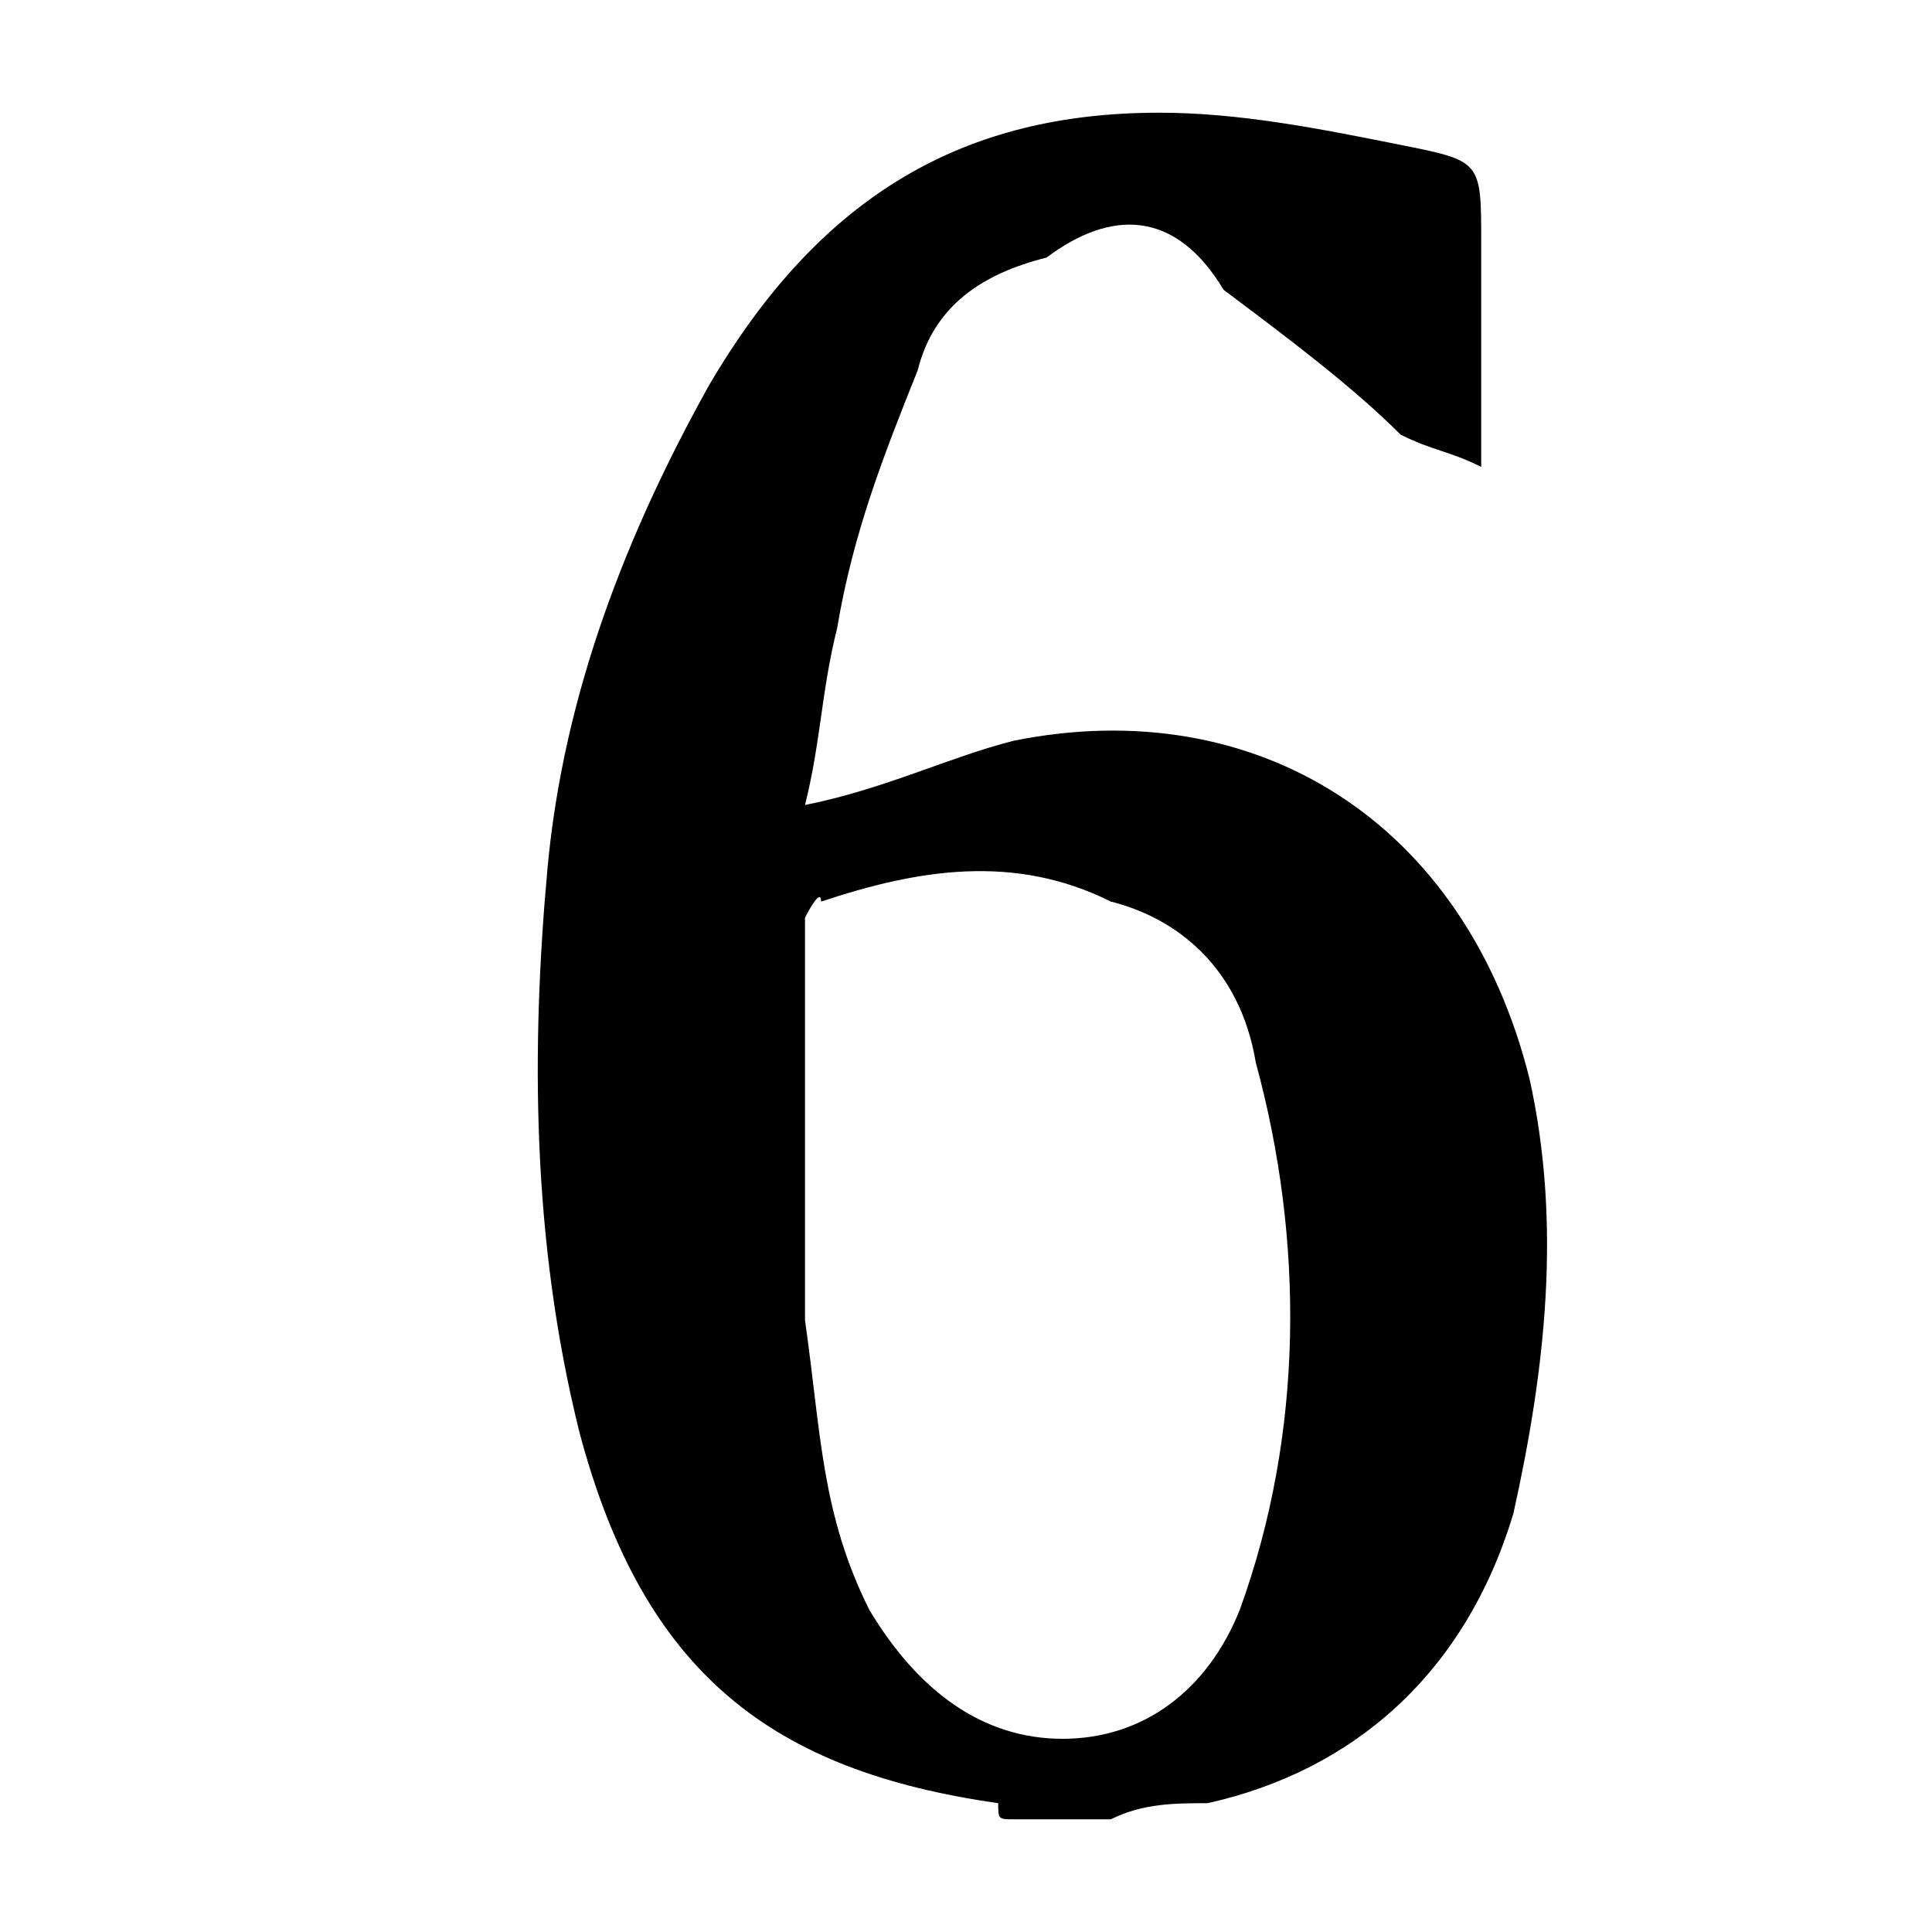
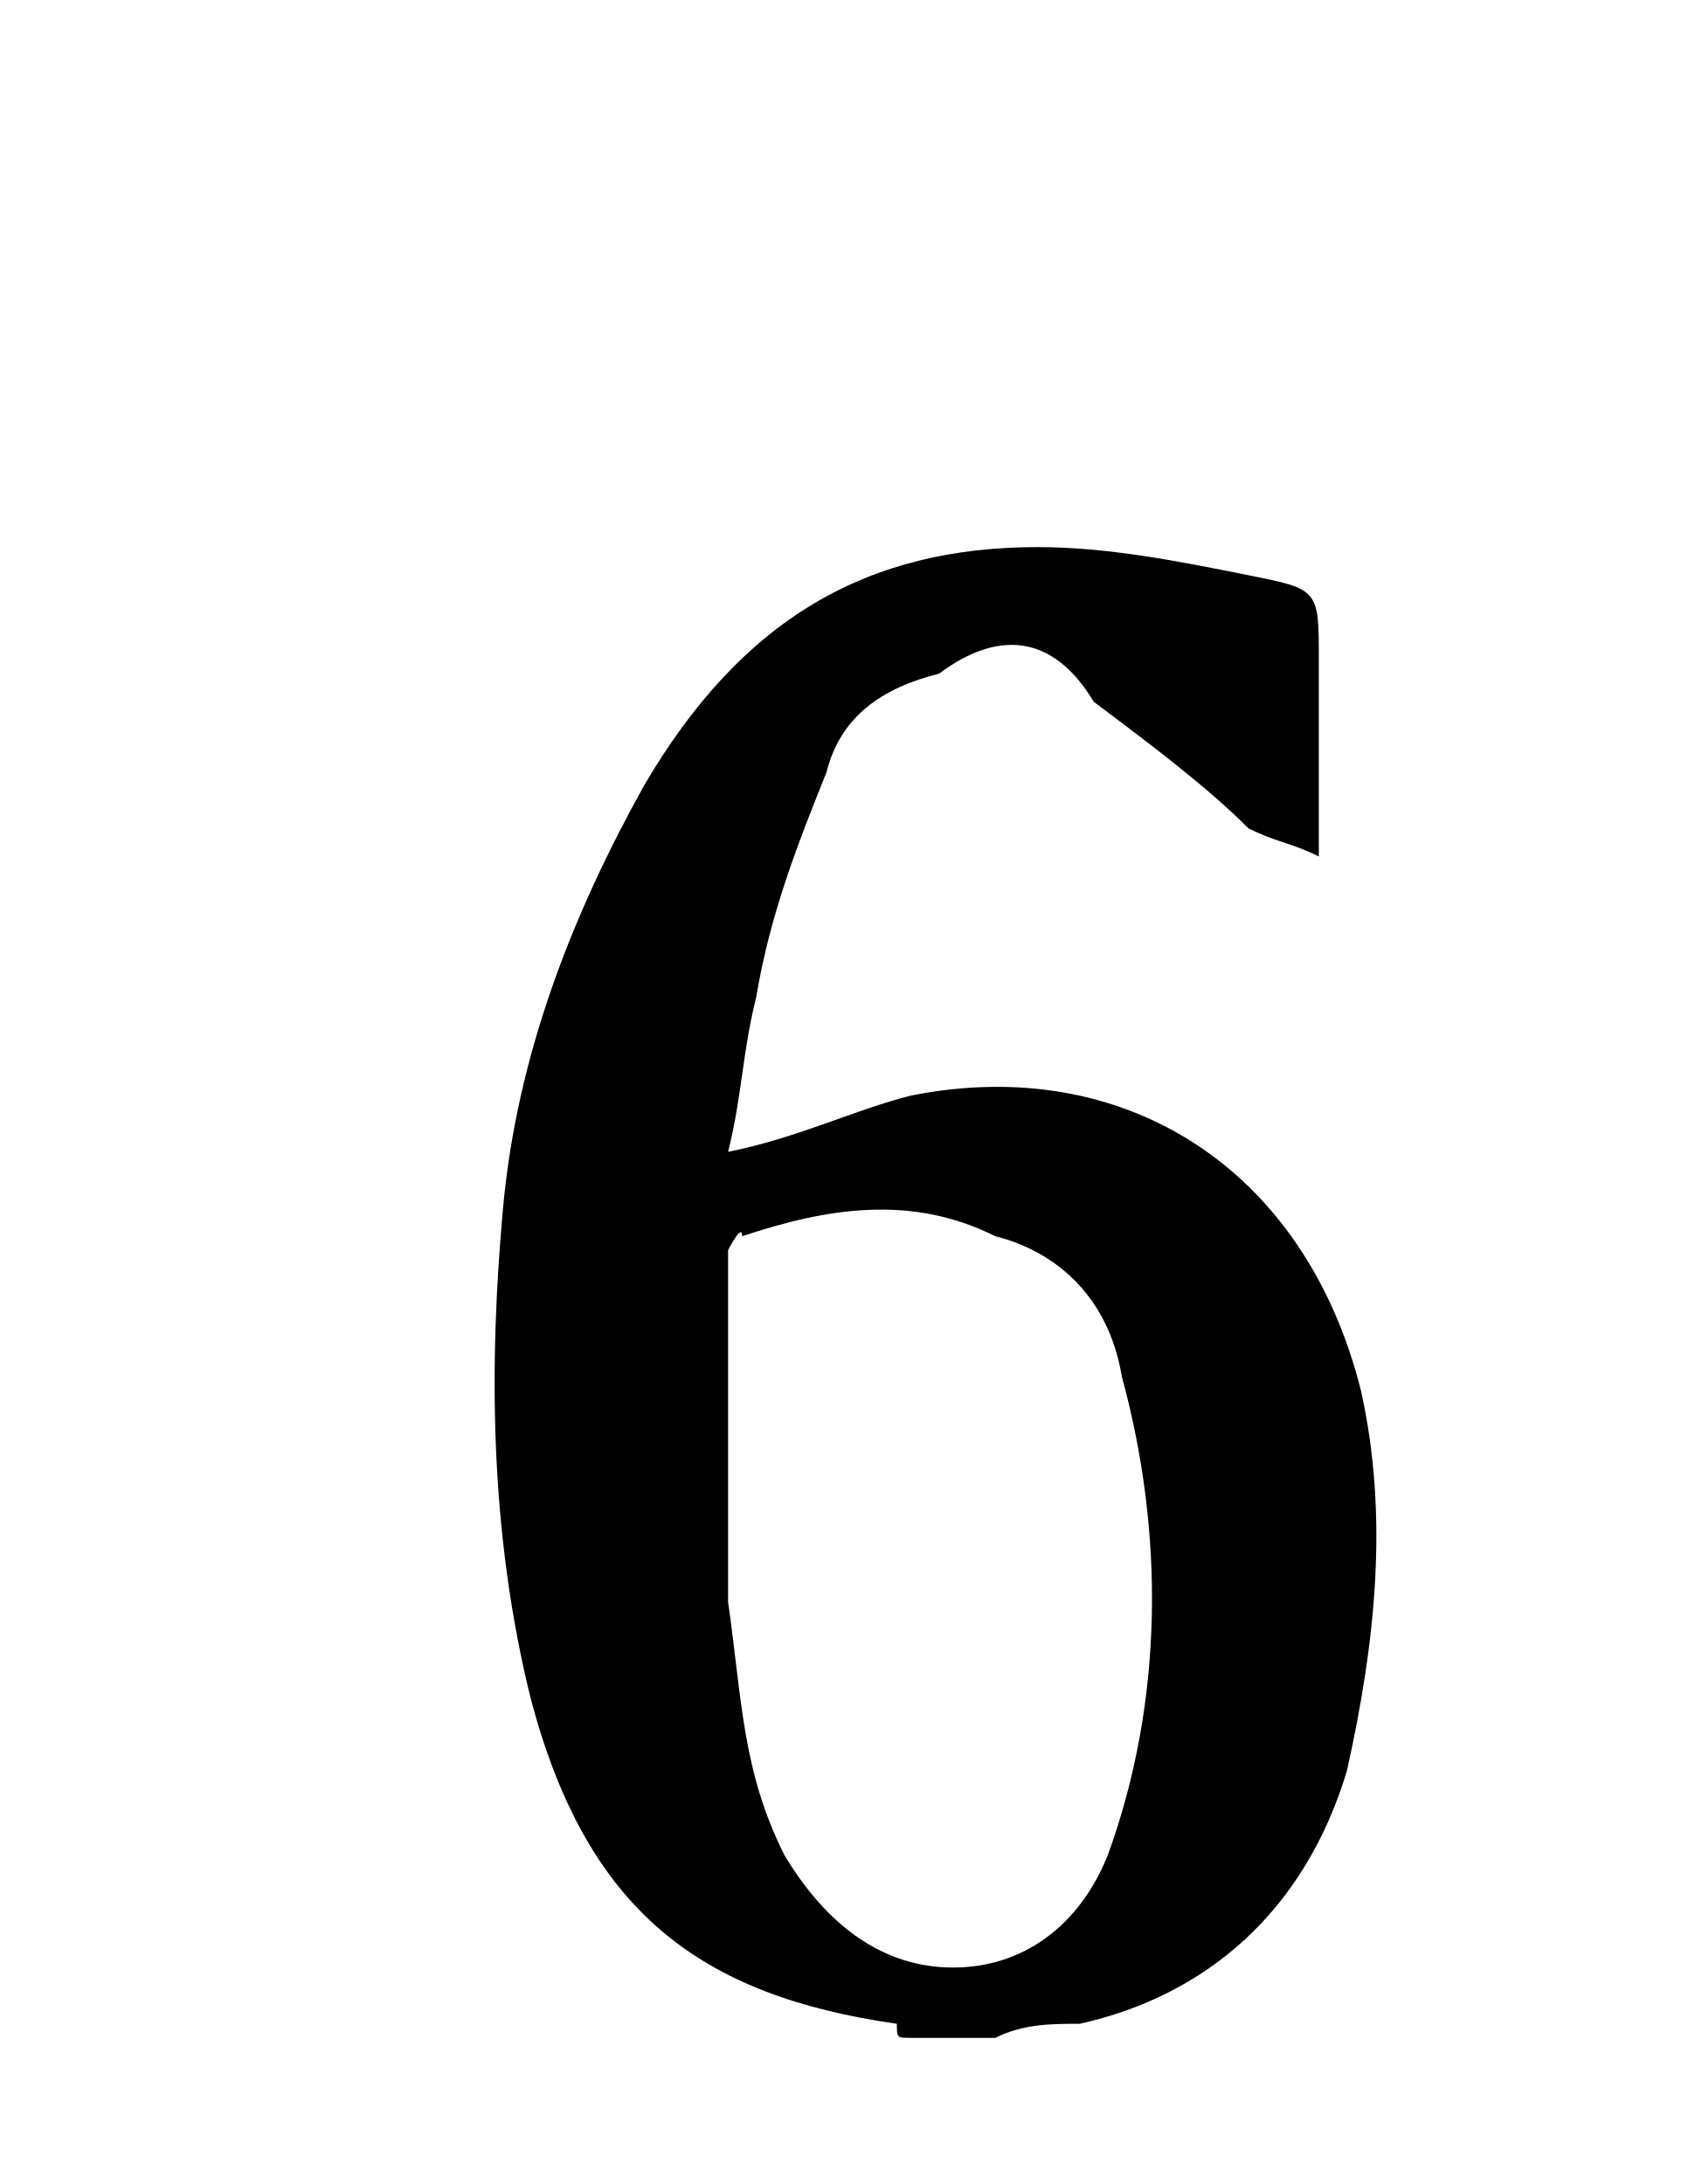
- <svg xmlns="http://www.w3.org/2000/svg" version="1.1" id="Layer_1" x="0px" y="0px" viewBox="0 0 12 12" enable-background="new 0 0 12 12" xml:space="preserve">
+ <svg xmlns="http://www.w3.org/2000/svg" version="1.1" id="Layer_1" x="0px" y="0px" viewBox="0 0 612 792" enable-background="new 0 0 612 792" xml:space="preserve">
  <g>
-     <path d="M6.9,11.3c-0.2,0-0.4,0-0.6,0c-0.1,0-0.1,0-0.1-0.1C4.8,11,4,10.4,3.6,8.9C3.3,7.7,3.3,6.5,3.4,5.4c0.1-1.1,0.5-2.1,1-3   C5.1,1.2,6,0.7,7.2,0.7c0.5,0,1,0.1,1.5,0.2C9.2,1,9.2,1,9.2,1.5c0,0.4,0,0.8,0,1.4C9,2.8,8.9,2.8,8.7,2.7C8.4,2.4,8,2.1,7.6,1.8   C7.3,1.3,6.9,1.3,6.5,1.6C6.1,1.7,5.8,1.9,5.7,2.3c-0.2,0.5-0.4,1-0.5,1.6C5.1,4.3,5.1,4.6,5,5c0.5-0.1,0.9-0.3,1.3-0.4   c1.5-0.3,2.8,0.5,3.2,2.1c0.2,0.9,0.1,1.8-0.1,2.7c-0.3,1-1,1.6-1.9,1.8C7.3,11.2,7.1,11.2,6.9,11.3z M5,7L5,7c0,0.4,0,0.8,0,1.2   C5.1,8.9,5.1,9.4,5.4,10c0.3,0.5,0.7,0.8,1.2,0.8c0.5,0,0.9-0.3,1.1-0.8c0.4-1.1,0.4-2.3,0.1-3.4C7.7,6,7.3,5.7,6.9,5.6   c-0.6-0.3-1.2-0.2-1.8,0C5.1,5.5,5,5.7,5,5.7C5,6.1,5,6.6,5,7z" />
+     <path d="M360.9,739c-10.2,0-20.4,0-30.6,0c-5.1,0-5.1,0-5.1-5.1c-71.4-10.2-112.2-40.8-132.6-117.3   c-15.3-61.2-15.3-122.4-10.2-178.5c5.1-56.1,25.5-107.1,51-153c35.7-61.2,81.6-86.7,142.8-86.7c25.5,0,51,5.1,76.5,10.2   c25.5,5.1,25.5,5.1,25.5,30.6c0,20.4,0,40.8,0,71.4c-10.2-5.1-15.3-5.1-25.5-10.2c-15.3-15.3-35.7-30.6-56.1-45.9   c-15.3-25.5-35.7-25.5-56.1-10.2c-20.4,5.1-35.7,15.3-40.8,35.7c-10.2,25.5-20.4,51-25.5,81.6c-5.1,20.4-5.1,35.7-10.2,56.1   c25.5-5.1,45.9-15.3,66.3-20.4c76.5-15.3,142.8,25.5,163.2,107.1c10.2,45.9,5.1,91.8-5.1,137.7c-15.3,51-51,81.6-96.9,91.8   C381.3,733.9,371.1,733.9,360.9,739z M264,519.7L264,519.7c0,20.4,0,40.8,0,61.2c5.1,35.7,5.1,61.2,20.4,91.8   c15.3,25.5,35.7,40.8,61.2,40.8s45.9-15.3,56.1-40.8c20.4-56.1,20.4-117.3,5.1-173.4c-5.1-30.6-25.5-45.9-45.9-51   c-30.6-15.3-61.2-10.2-91.8,0c0-5.1-5.1,5.1-5.1,5.1C264,473.8,264,499.3,264,519.7z" />
  </g>
</svg>
